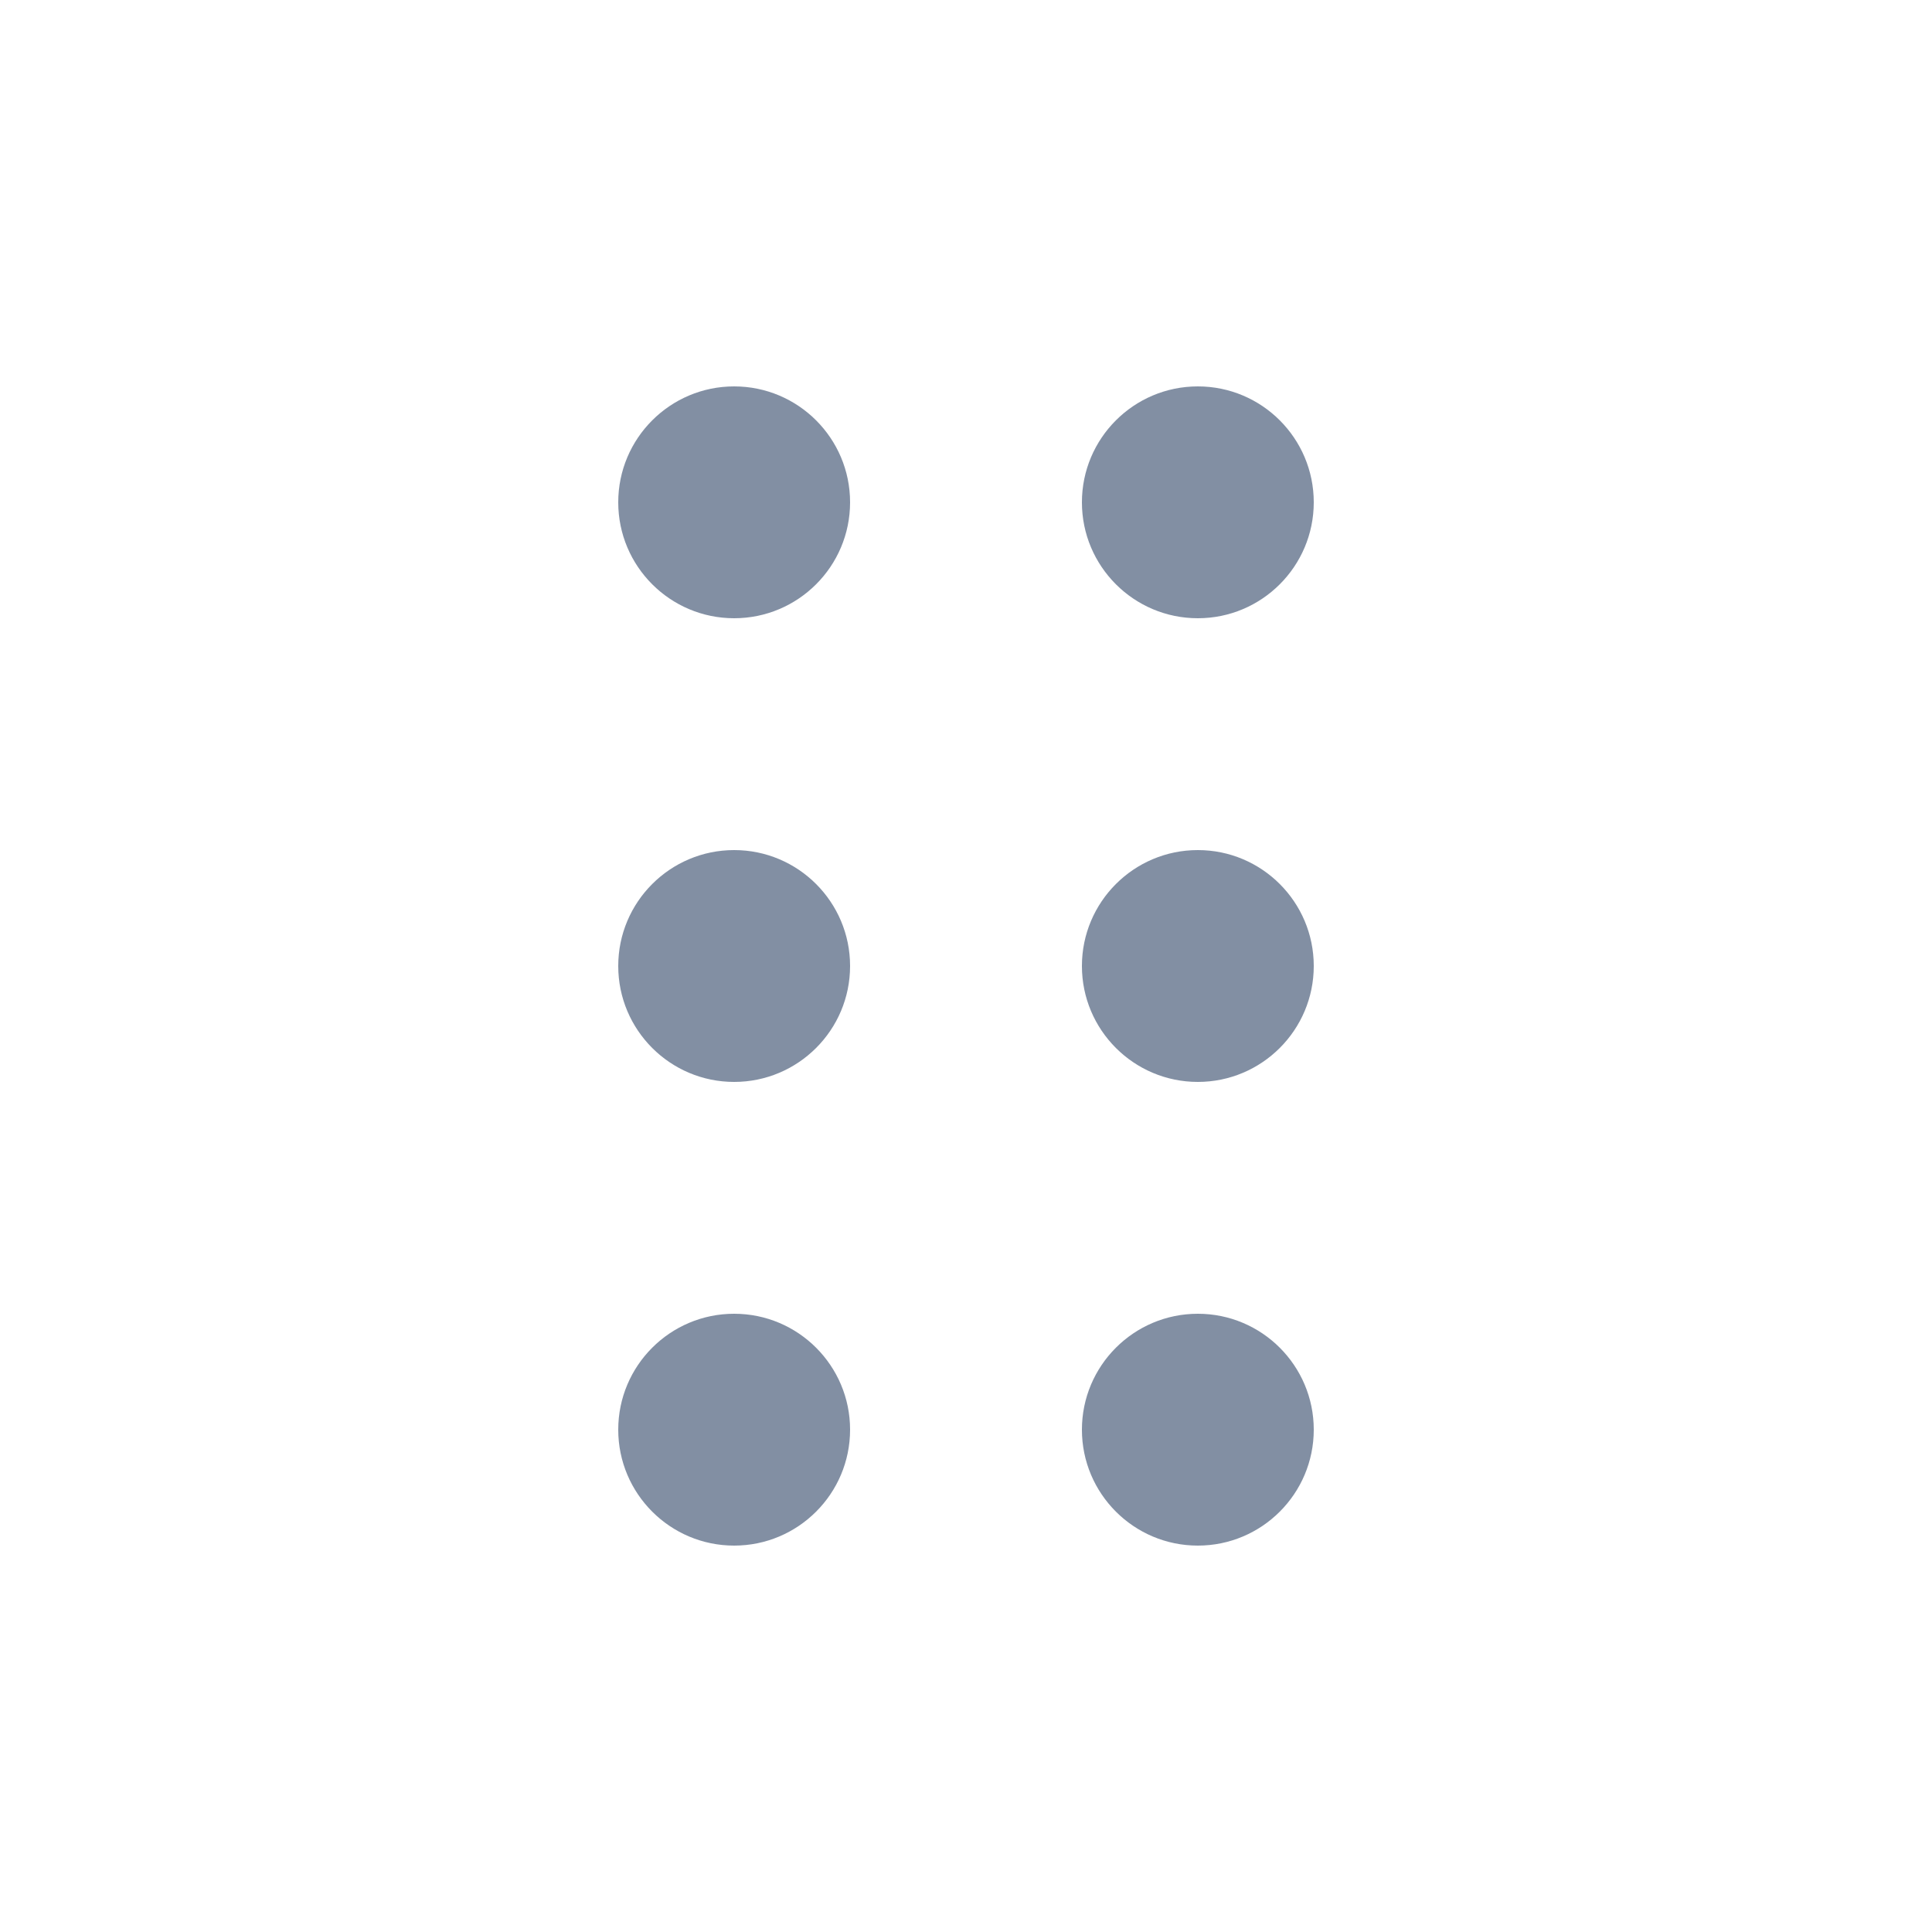
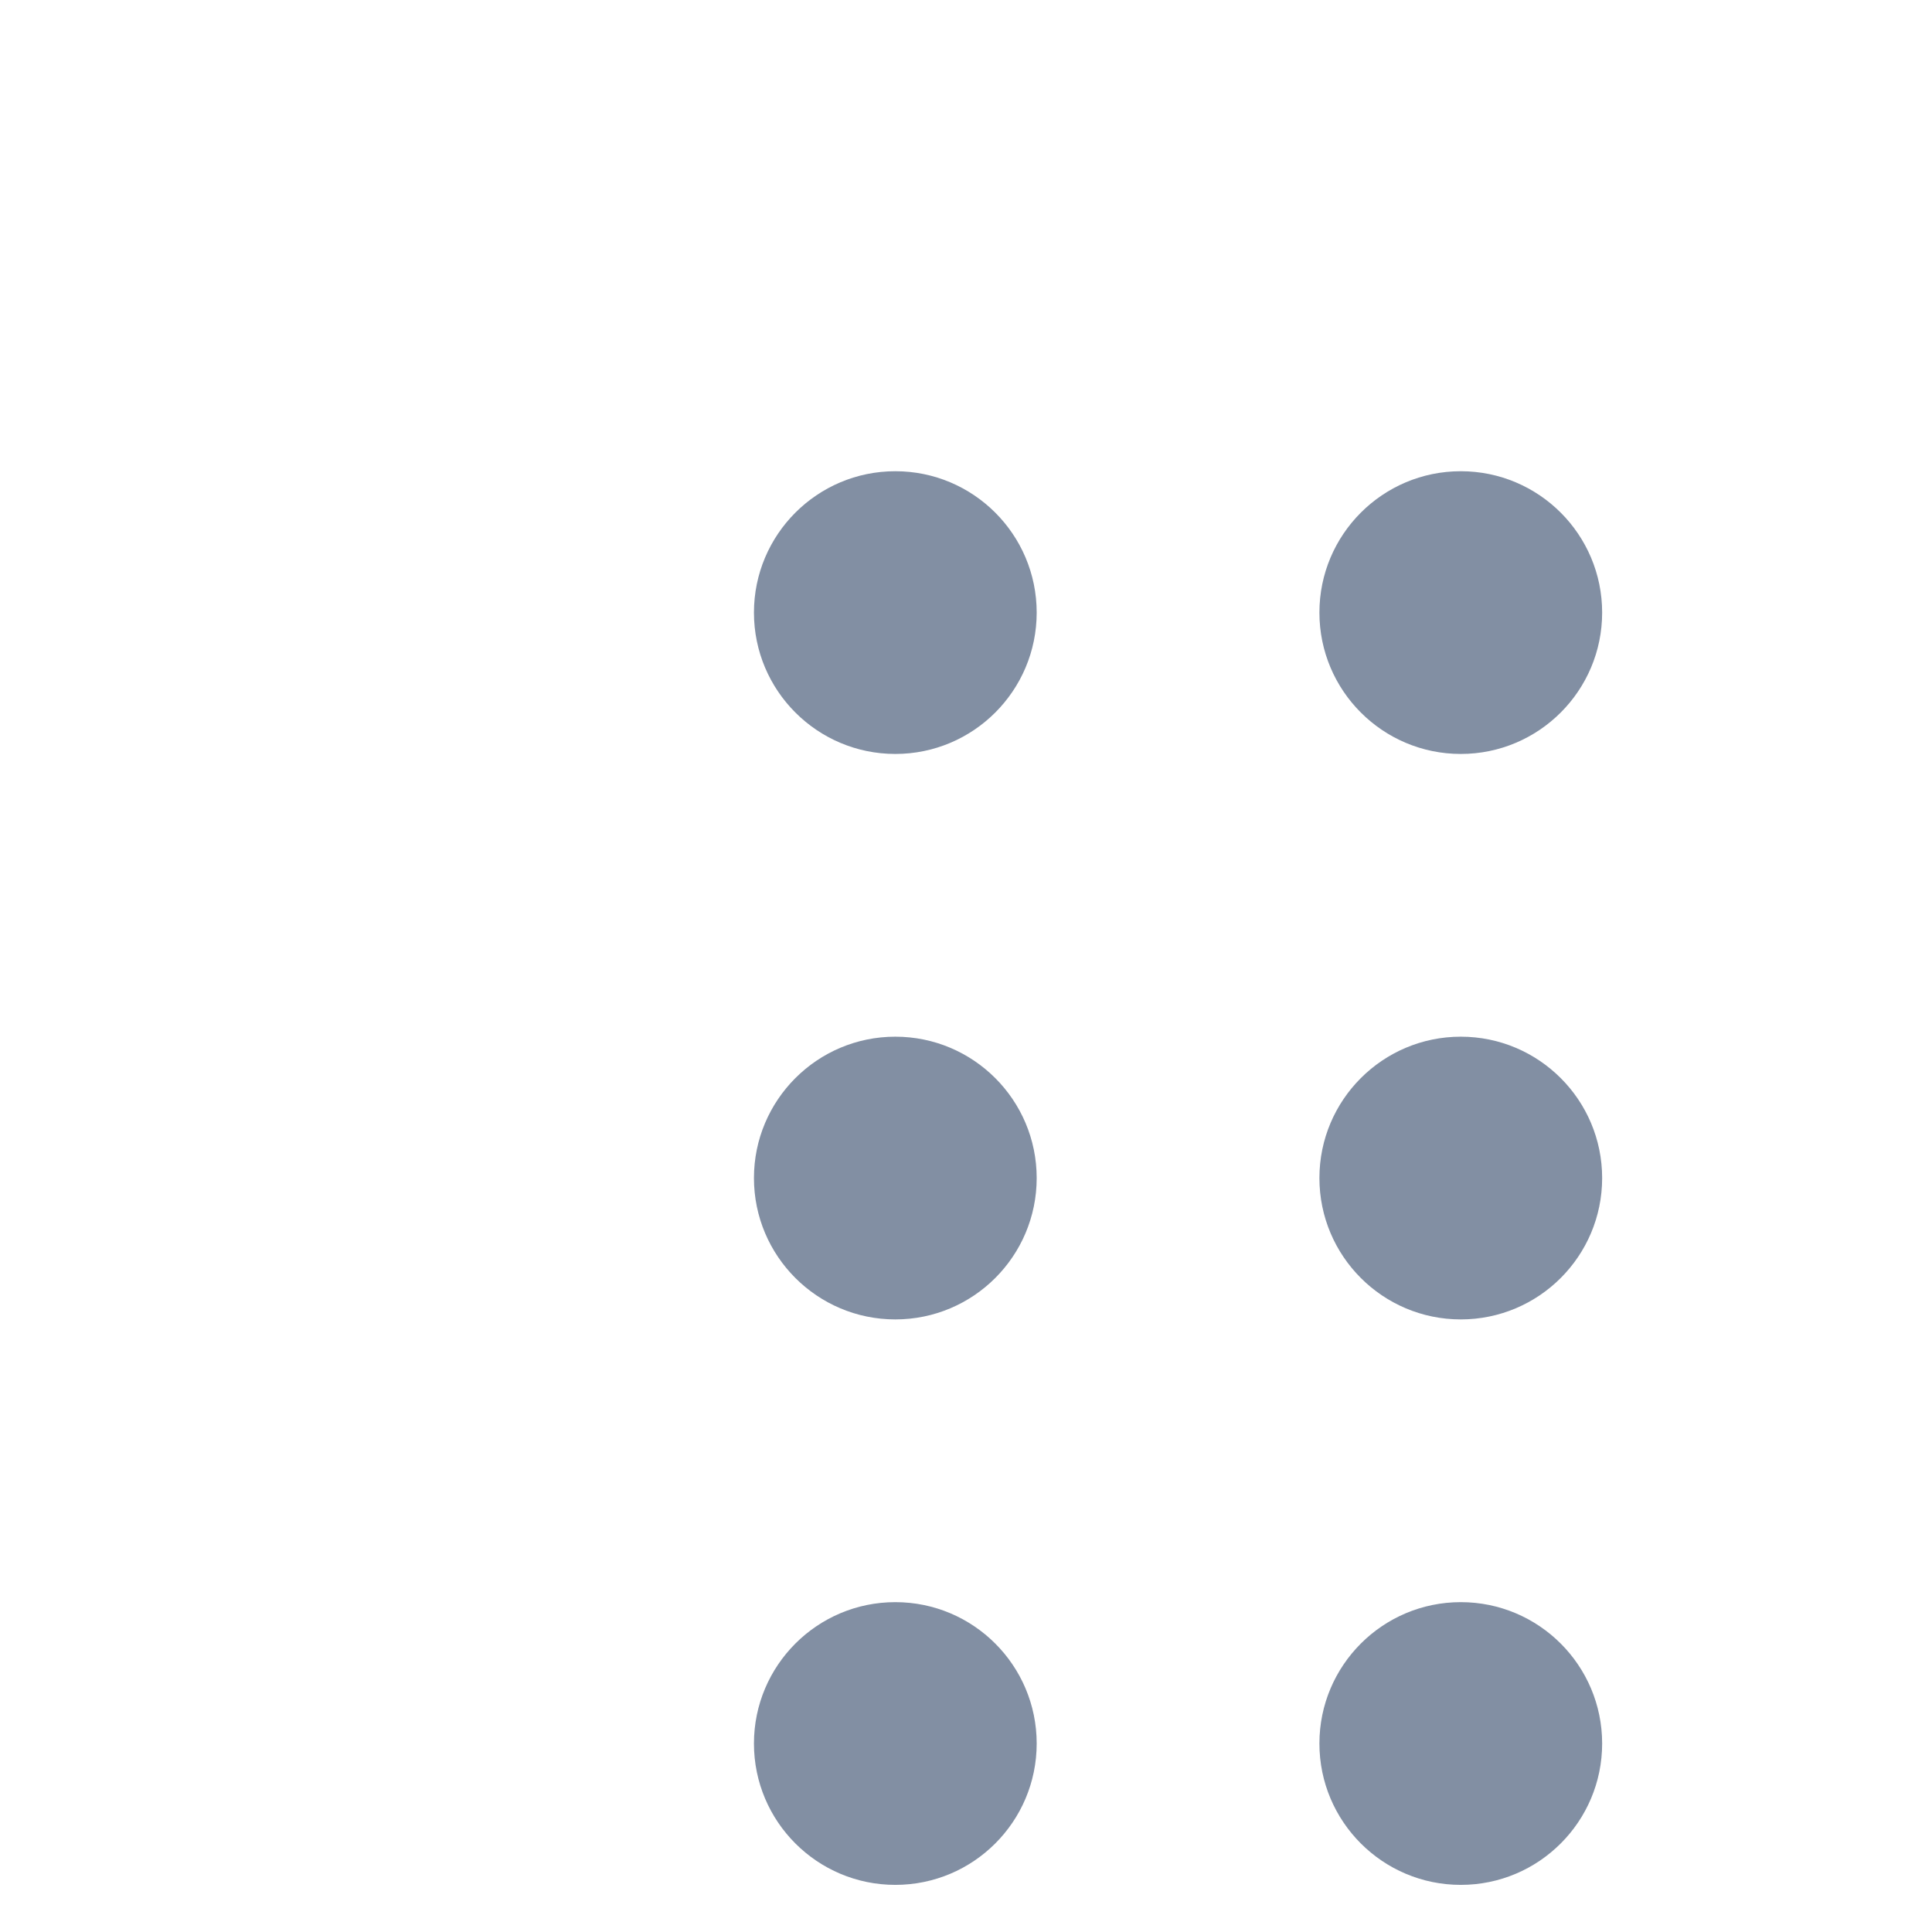
- <svg xmlns="http://www.w3.org/2000/svg" width="25" height="25" viewBox="0 0 25 25" fill="#828FA3">
+ <svg xmlns="http://www.w3.org/2000/svg" width="25" height="25" viewBox="0 0 20.5 20.5" fill="#828FA3">
  <path fill-rule="evenodd" clip-rule="evenodd" d="M9.5 8C10.328 8 11 7.328 11 6.5C11 5.672 10.328 5 9.5 5C8.672 5 8 5.672 8 6.5C8 7.328 8.672 8 9.5 8ZM9.5 14C10.328 14 11 13.328 11 12.5C11 11.672 10.328 11 9.5 11C8.672 11 8 11.672 8 12.5C8 13.328 8.672 14 9.5 14ZM11 18.5C11 19.328 10.328 20 9.5 20C8.672 20 8 19.328 8 18.5C8 17.672 8.672 17 9.5 17C10.328 17 11 17.672 11 18.5ZM15.5 8C16.328 8 17 7.328 17 6.5C17 5.672 16.328 5 15.5 5C14.672 5 14 5.672 14 6.5C14 7.328 14.672 8 15.5 8ZM17 12.5C17 13.328 16.328 14 15.5 14C14.672 14 14 13.328 14 12.5C14 11.672 14.672 11 15.5 11C16.328 11 17 11.672 17 12.5ZM15.5 20C16.328 20 17 19.328 17 18.5C17 17.672 16.328 17 15.5 17C14.672 17 14 17.672 14 18.5C14 19.328 14.672 20 15.5 20Z" fill="#828FA3" />
</svg>
